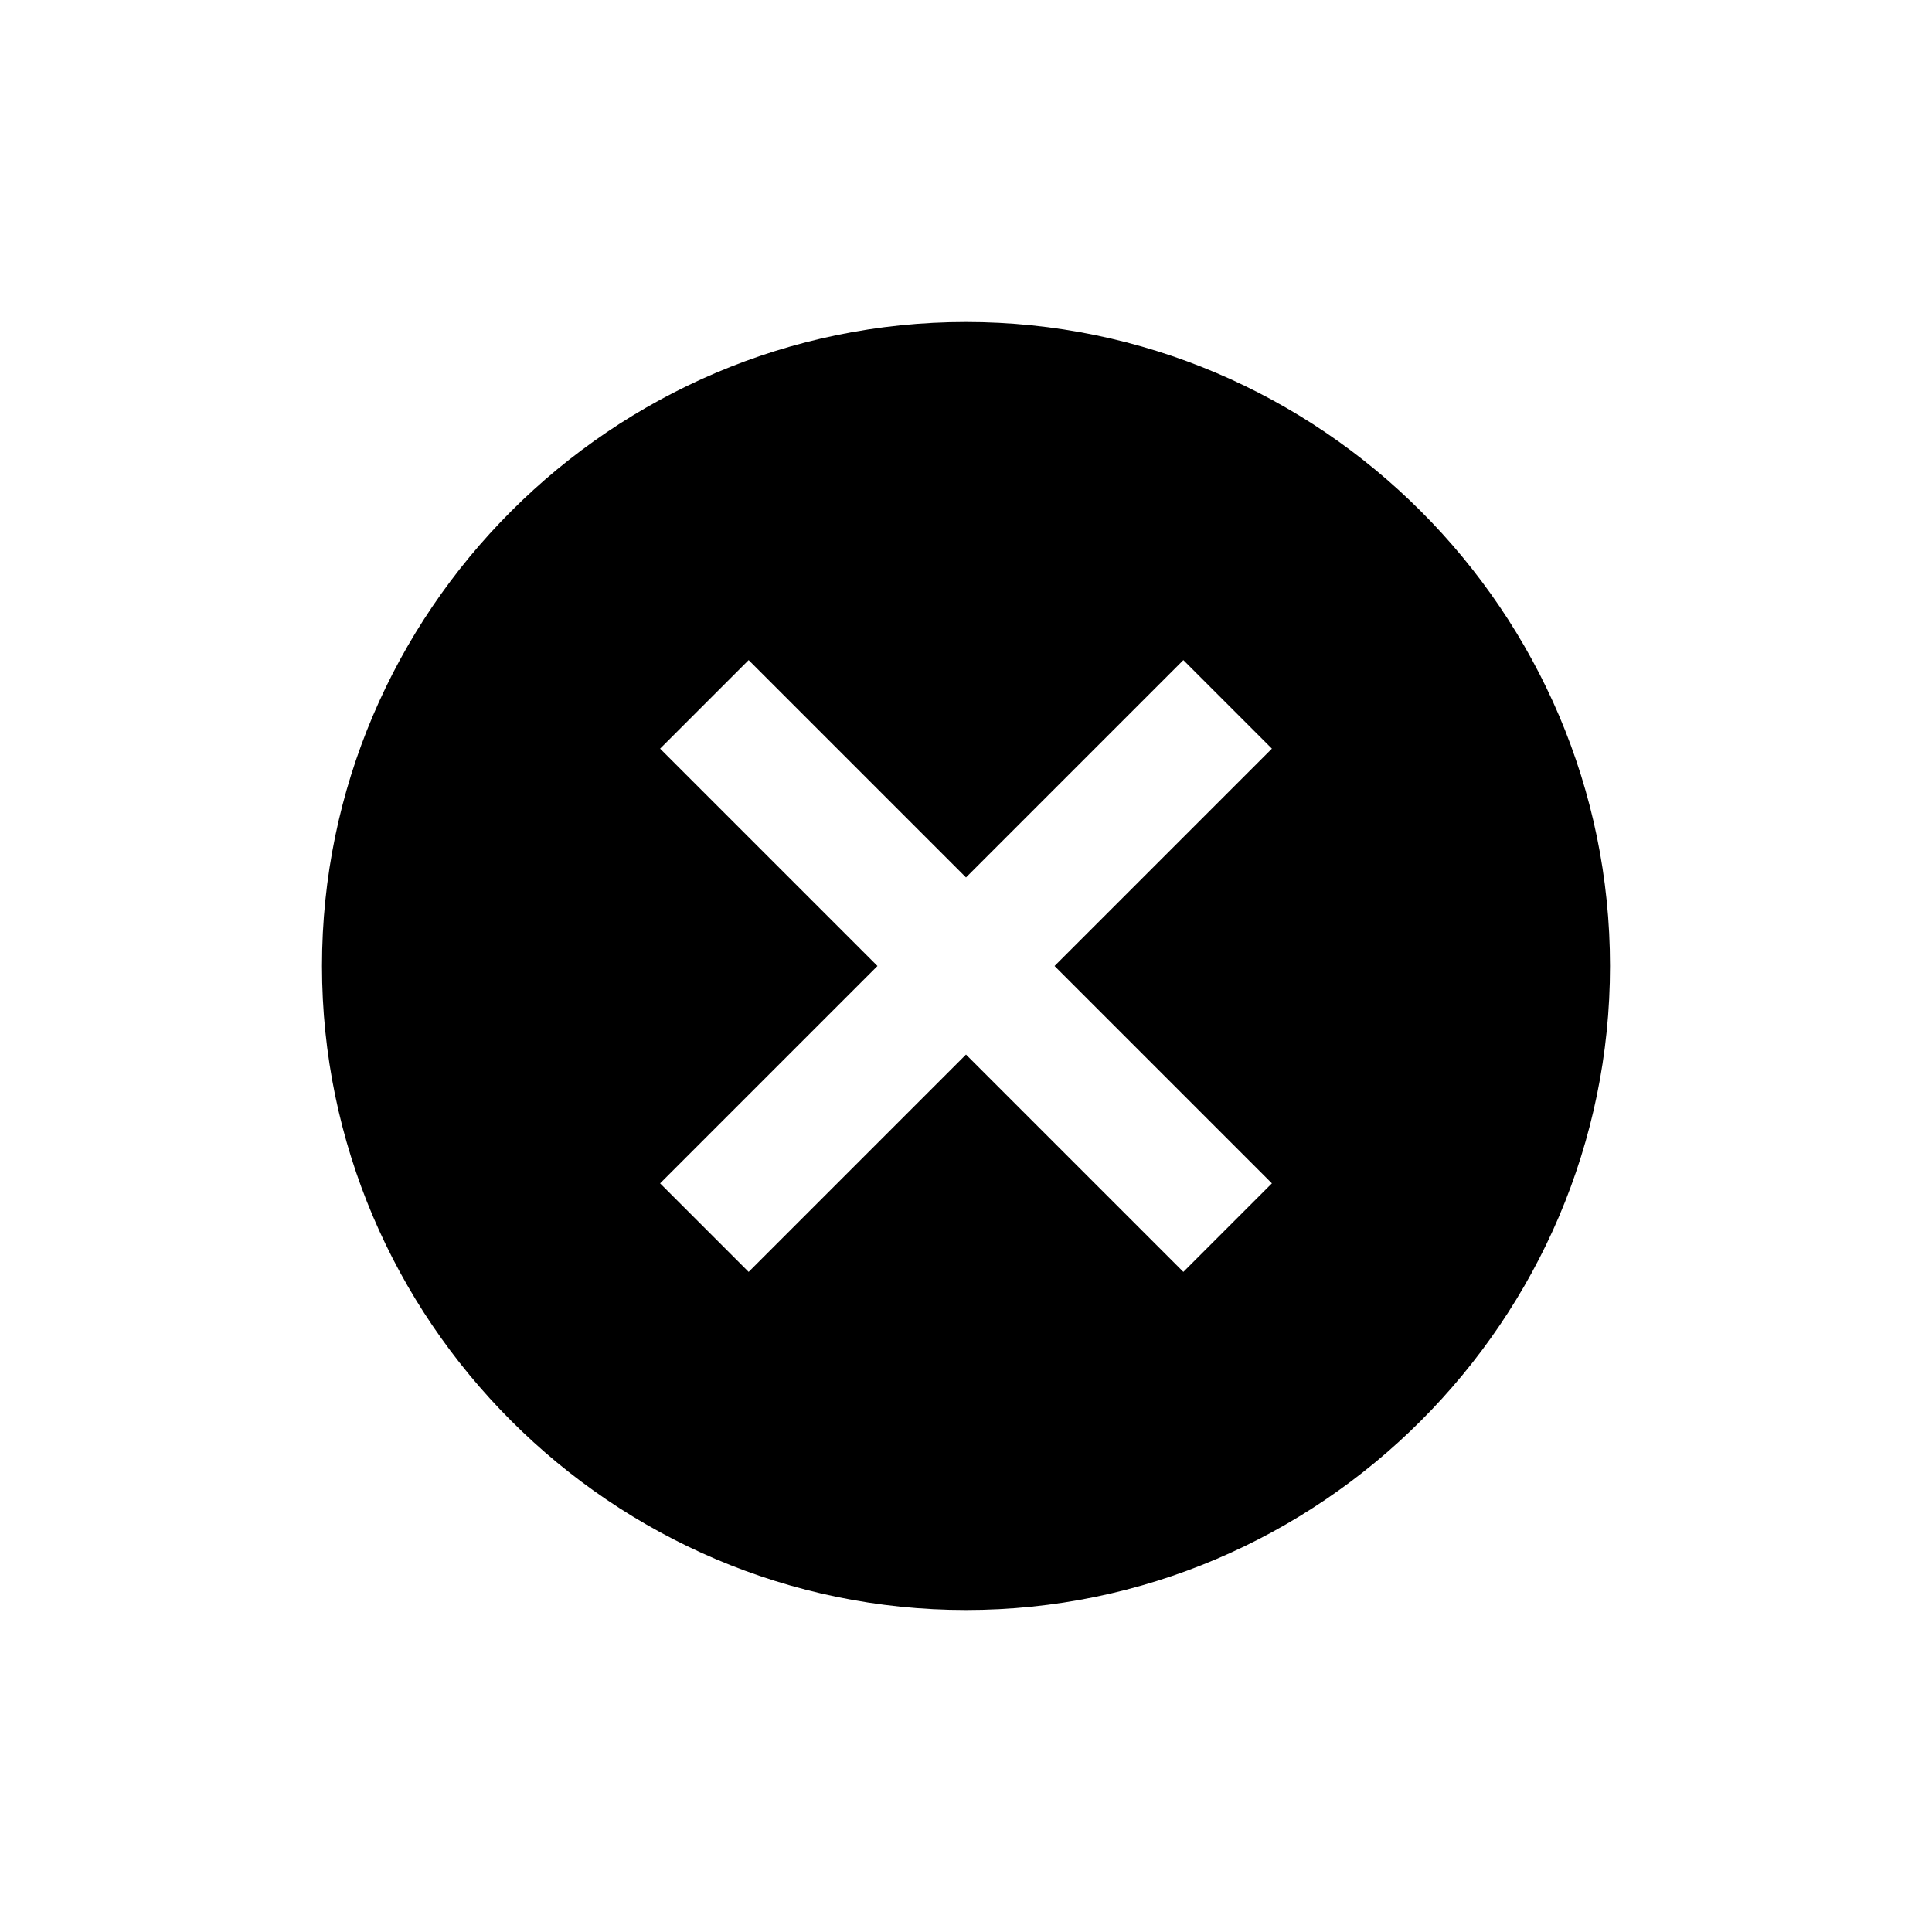
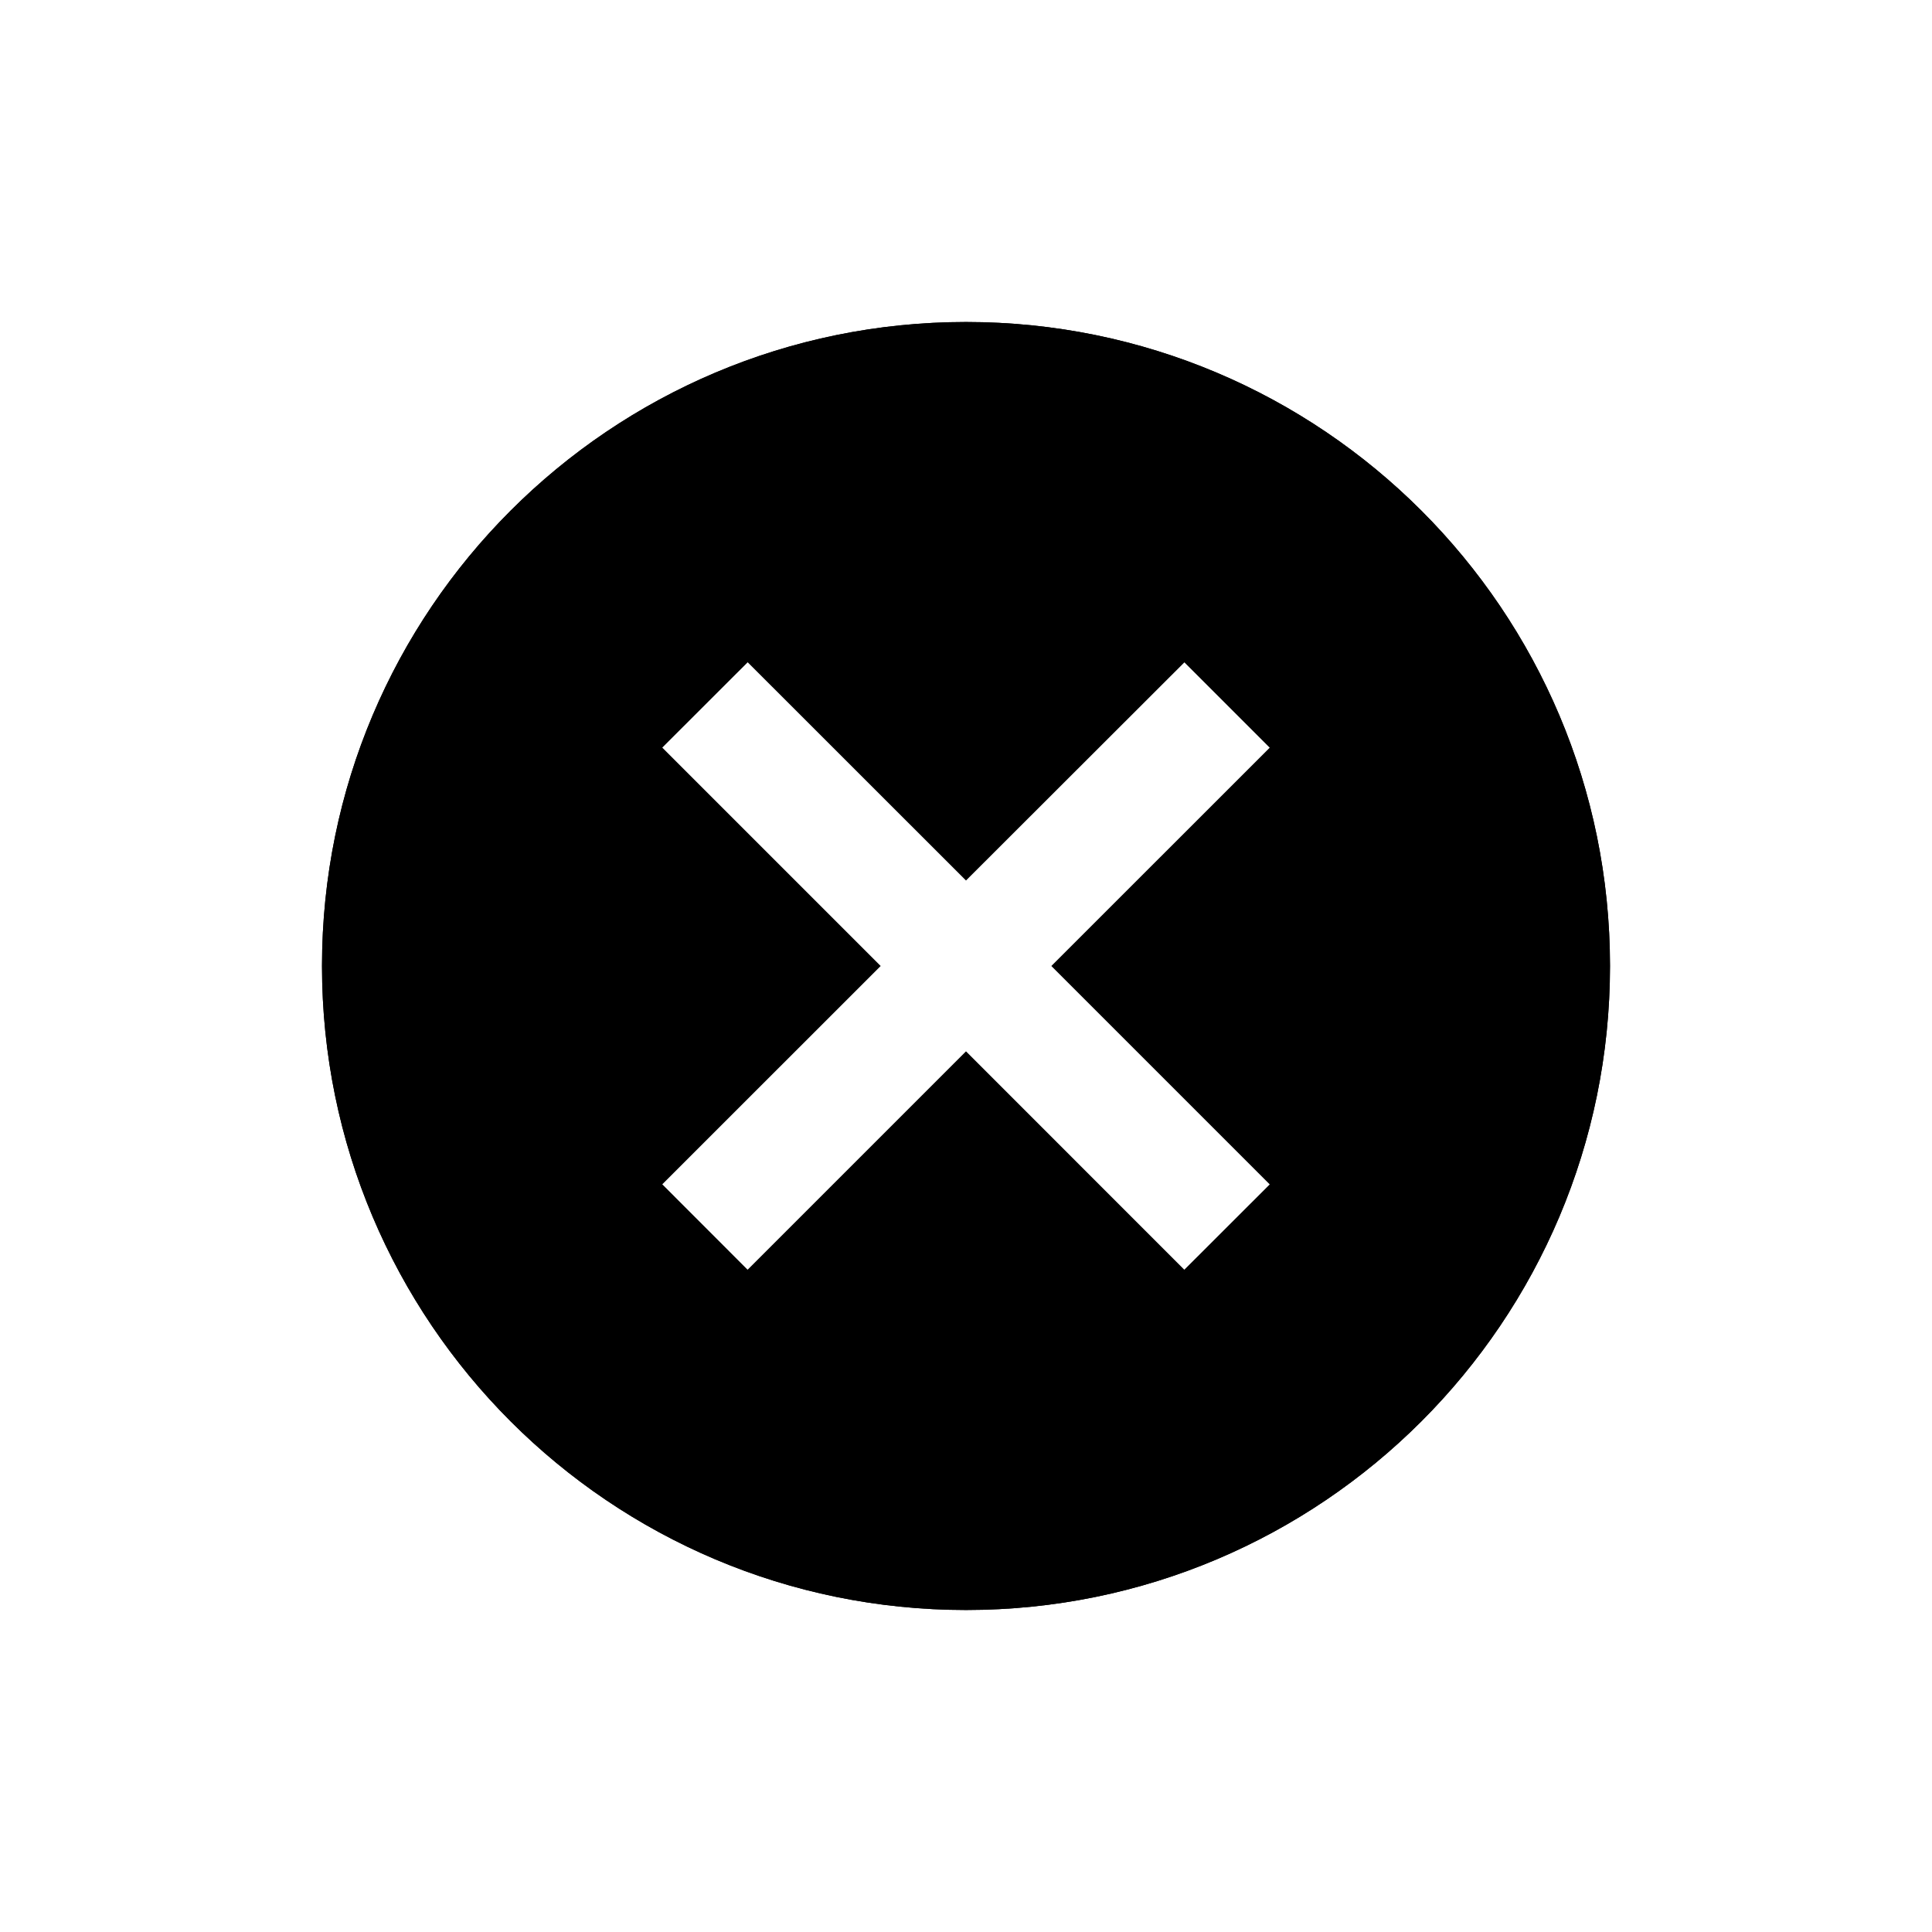
- <svg xmlns="http://www.w3.org/2000/svg" viewBox="0 0 24 24" fill="currentColor">
-   <path d="M12 4c-4.4 0-8 3.6-8 8s3.6 8 8 8 8-3.6 8-8-3.6-8-8-8Zm3.8 10.7-1.1 1.1-2.7-2.7-2.7 2.7-1.1-1.1 2.7-2.7-2.7-2.7 1.1-1.1 2.7 2.7 2.7-2.7 1.1 1.1-2.7 2.7 2.7 2.7Z" />
+ <svg xmlns="http://www.w3.org/2000/svg" viewBox="0 0 24 24" style="fill: none" stroke="currentColor" stroke-width="1.5">
+   <path d="M12 4C16.418 4 20 7.582 20 12C20 16.418 16.418 20 12 20C7.582 20 4 16.418 4 12C4 7.582 7.582 4 12 4ZM8.227 9.287L10.94 12L8.227 14.712L9.287 15.773L12 13.06L14.712 15.773L15.773 14.713L13.06 12L15.773 9.288L14.713 8.228L12 10.938L9.288 8.227L8.227 9.287Z" fill="currentColor" fill-rule="evenodd" clip-rule="evenodd" stroke="none" />
+   <path d="M4.75 12C4.75 7.996 7.996 4.75 12 4.75C16.004 4.75 19.25 7.996 19.25 12C19.25 16.004 16.004 19.25 12 19.25C7.996 19.25 4.75 16.004 4.75 12Z" stroke-linejoin="round" vector-effect="non-scaling-stroke" />
</svg>
